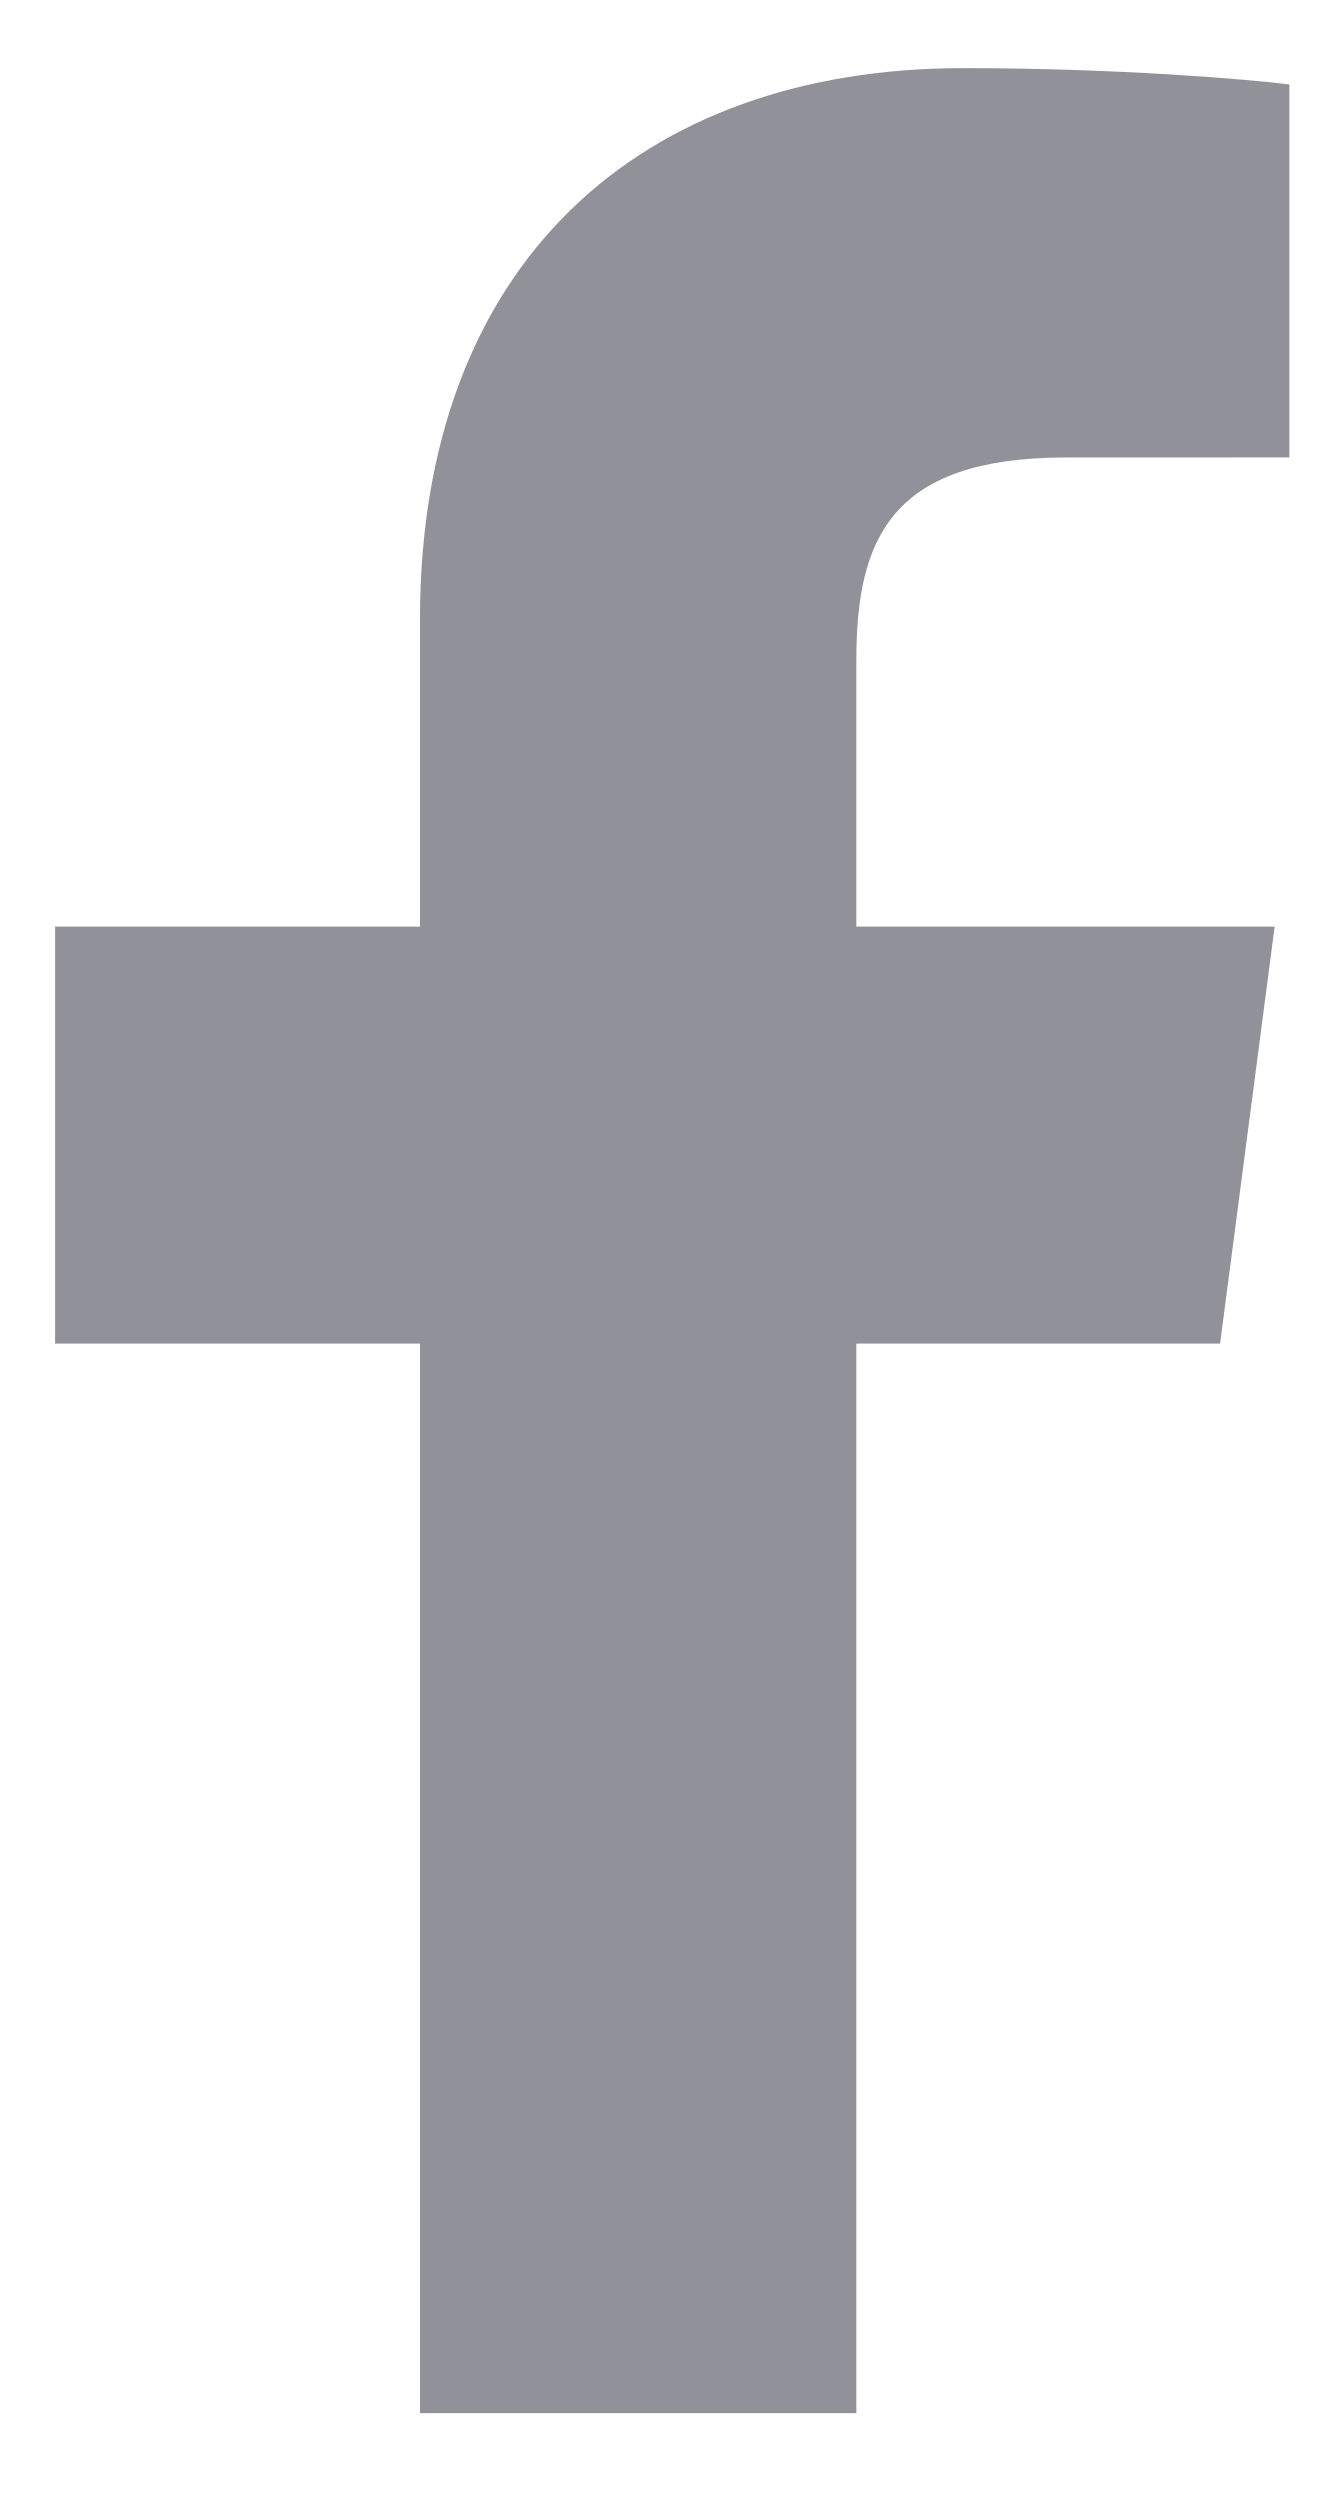
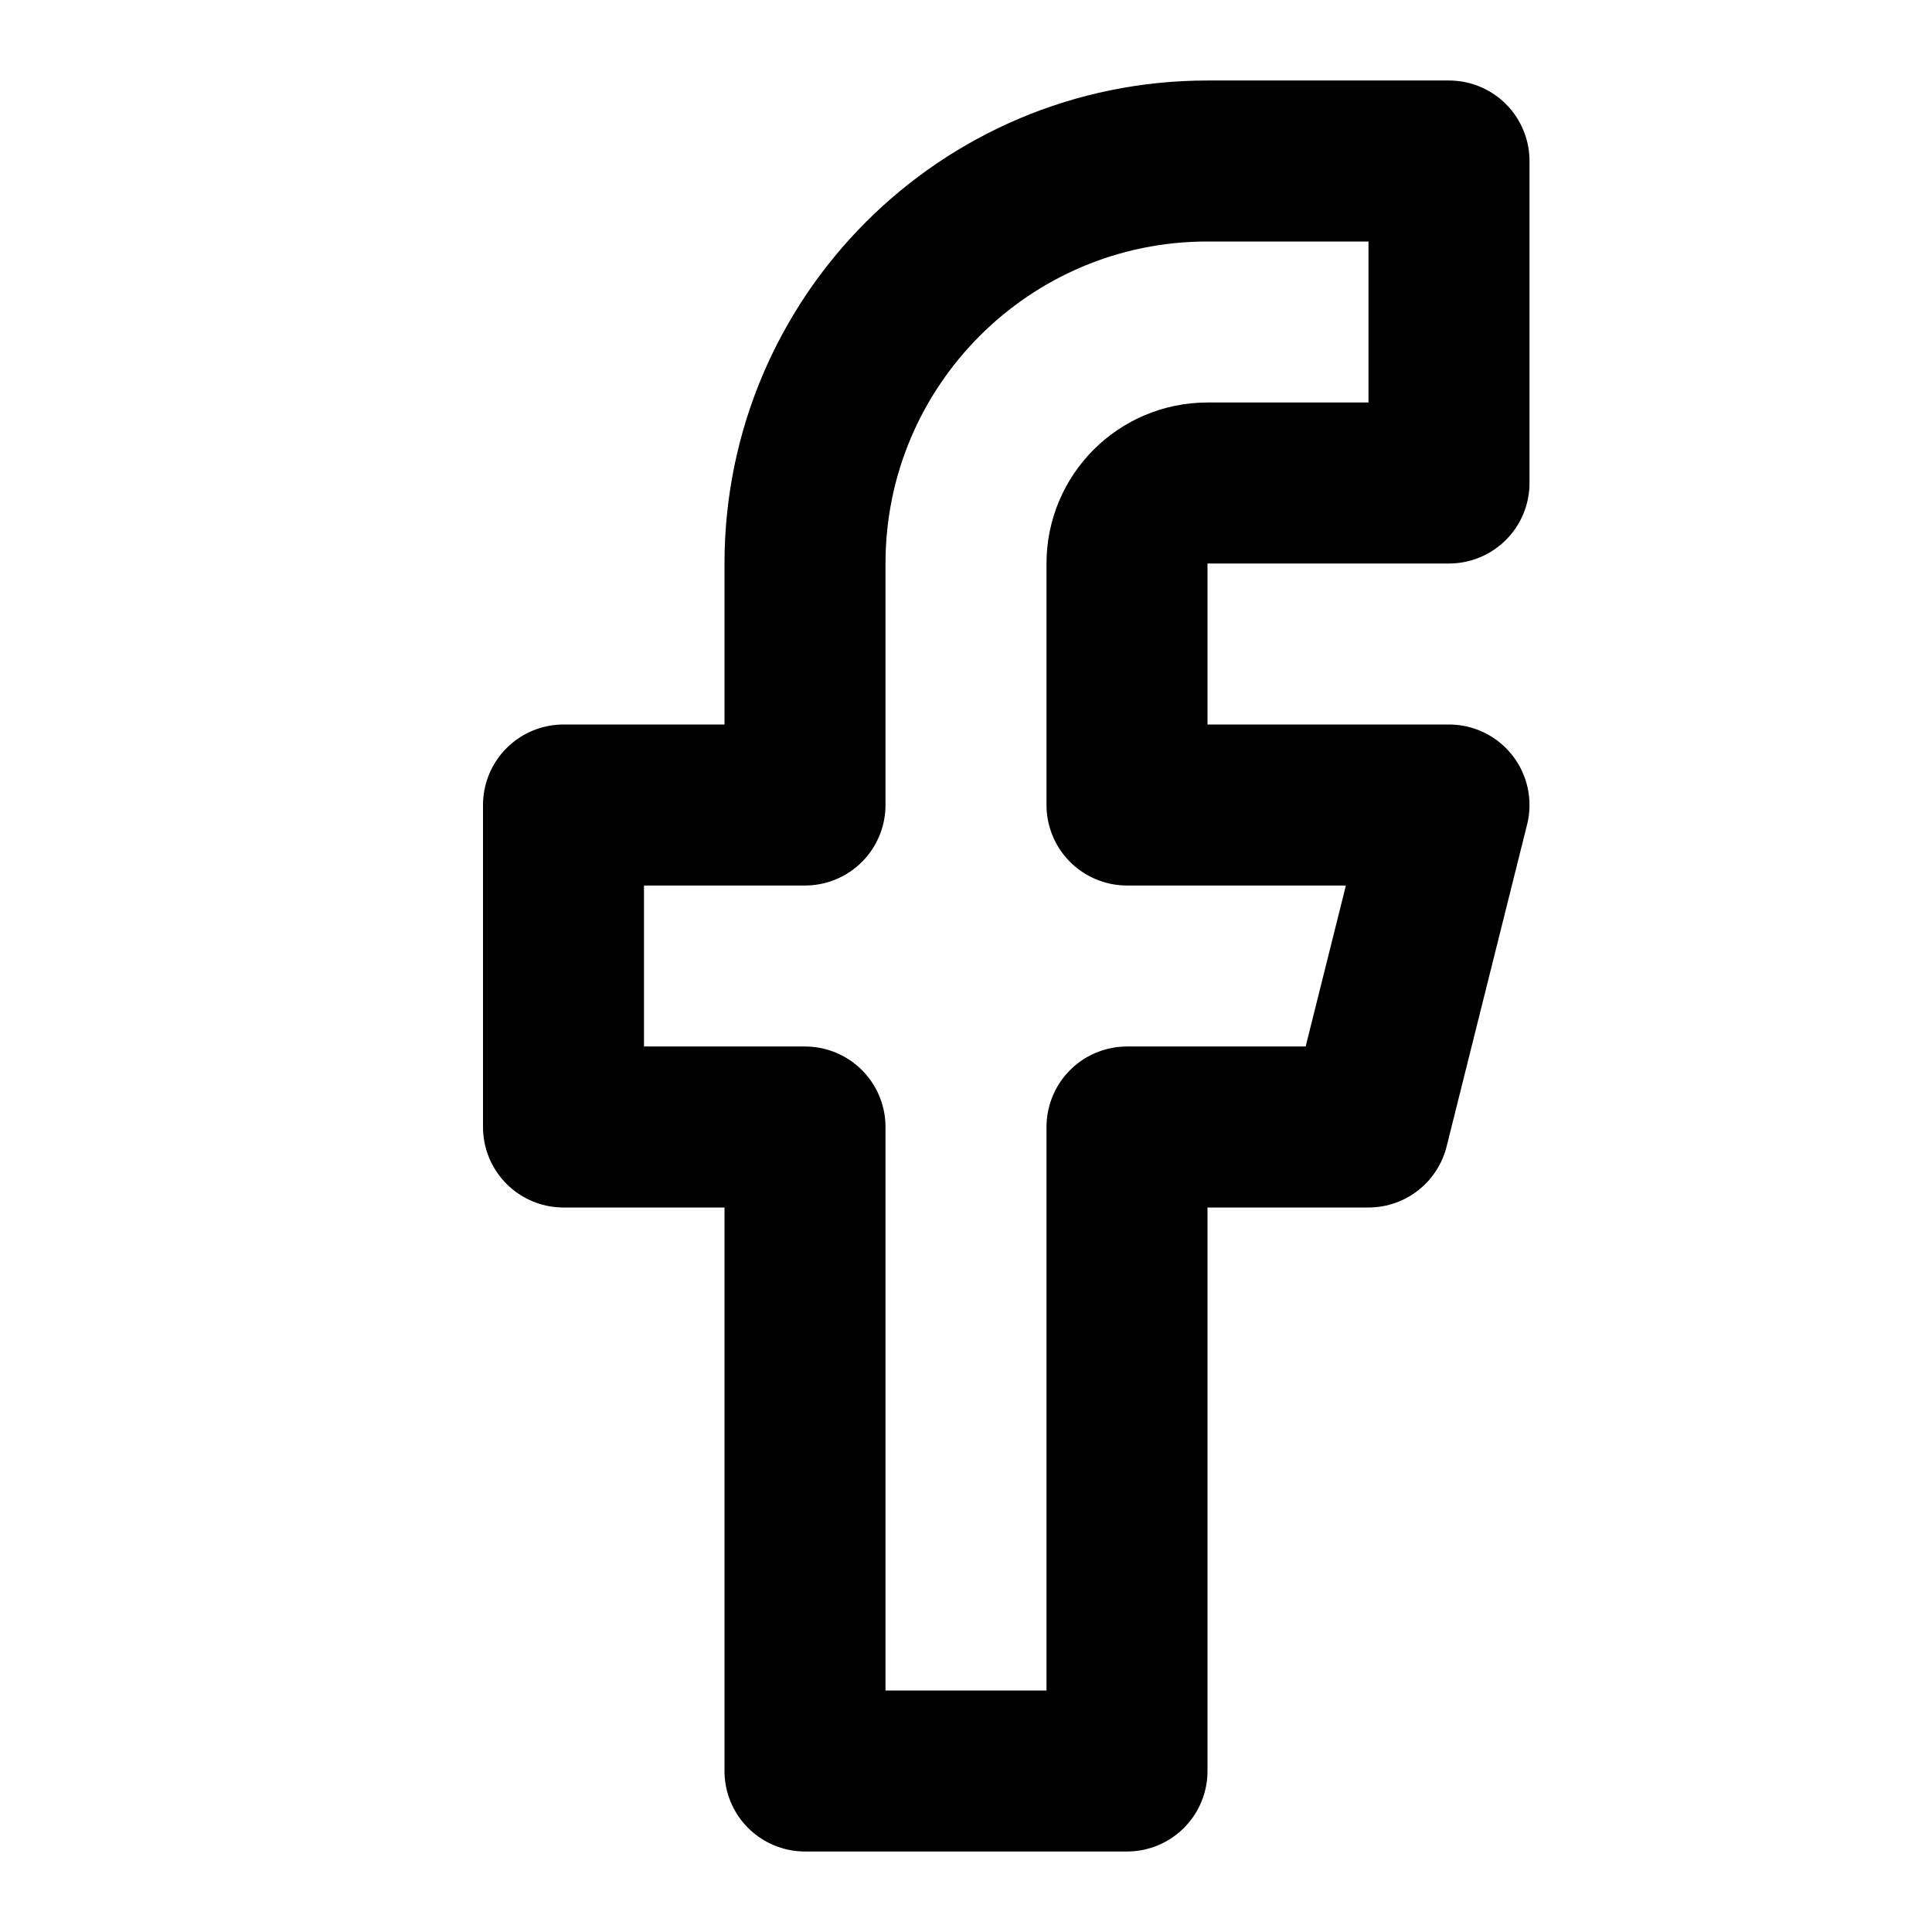
- <svg xmlns="http://www.w3.org/2000/svg" width="15" height="28" viewBox="0 0 15 28" fill="none">
-   <path d="M9.591 27.027V15.048H13.665L14.276 10.378H9.591V7.396C9.591 6.045 9.969 5.124 11.936 5.124L14.441 5.123V0.946C14.008 0.89 12.521 0.763 10.79 0.763C7.177 0.763 4.704 2.939 4.704 6.934V10.378H0.617V15.048H4.704V27.027H9.591Z" fill="#919299" />
+ <svg xmlns="http://www.w3.org/2000/svg" width="24" height="24" viewBox="0 0 24 24" fill="none" stroke="#000" stroke-width="2" stroke-linecap="round" stroke-linejoin="round" class="feather feather-facebook">
+   <path d="M18 2h-3a5 5 0 0 0-5 5v3H7v4h3v8h4v-8h3l1-4h-4V7a1 1 0 0 1 1-1h3z" />
</svg>
